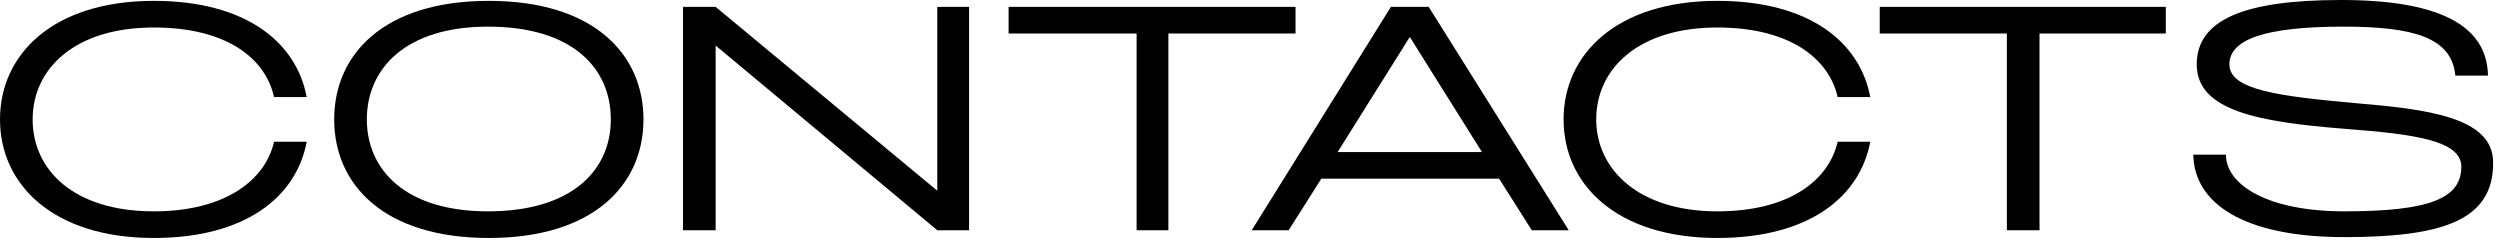
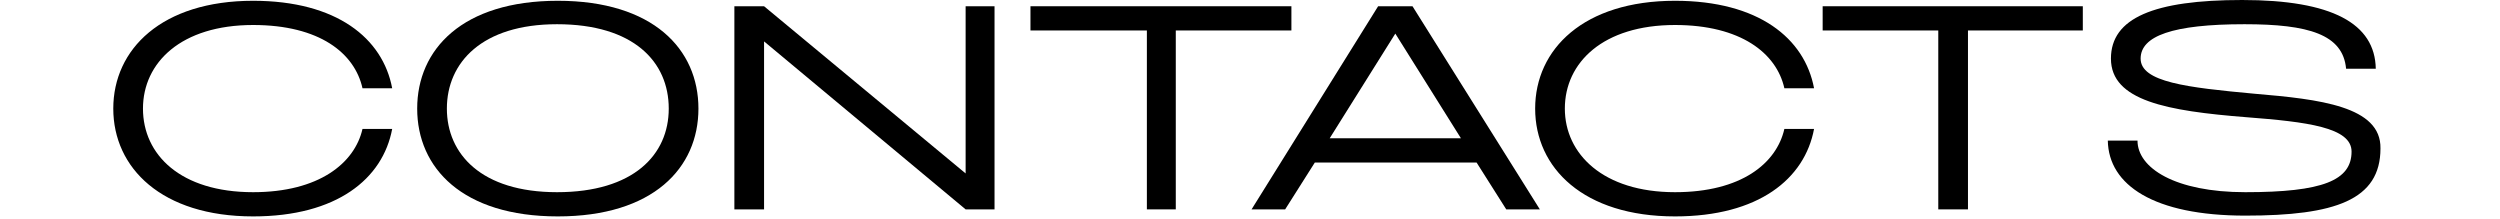
- <svg xmlns="http://www.w3.org/2000/svg" width="291" height="28" viewBox="0 0 291 28" fill="none">
+ <svg xmlns="http://www.w3.org/2000/svg" width="320" height="28" viewBox="0 0 291 28" fill="none">
  <path d="M3.8 13.9C3.8 19.8 8.6 24.6 17.9 24.6C26.3 24.6 30.9 20.9 31.9 16.5H35.7C34.5 22.9 28.6 27.7 17.9 27.7C6.2 27.7 0 21.5 0 13.9C0 6.3 6.2 0.1 17.9 0.1C28.6 0.1 34.5 4.9 35.7 11.3H31.9C30.9 6.8 26.4 3.2 17.9 3.2C8.7 3.2 3.8 8 3.8 13.9Z" fill="black" />
  <path d="M56.9 0.1C44.7 0.1 38.9 6.3 38.9 13.9C38.9 21.5 44.7 27.7 56.9 27.7C69.1 27.7 74.9 21.5 74.9 13.9C74.9 6.3 69.1 0.1 56.9 0.1ZM56.8 24.6C47.1 24.6 42.7 19.7 42.7 13.9C42.7 8 47.2 3.1 56.8 3.1C66.6 3.1 71.1 7.9 71.1 13.9C71.1 19.8 66.6 24.6 56.8 24.6Z" fill="black" />
  <path d="M109.1 22.2L83.3 0.8H79.5V26.8H83.3V5.3L109.1 26.8H112.8V0.8H109.1V22.2Z" fill="black" />
  <path d="M150.8 0.8H117.4V3.9H132.3V26.8H136V3.9H150.8V0.8Z" fill="black" />
  <path d="M166.3 0.8H161.9L145.7 26.8H150L153.8 20.8H174.5L178.3 26.8H182.6L166.3 0.8ZM155.7 17.7L164.1 4.3L172.5 17.7H155.7Z" fill="black" />
  <path d="M199.9 3.2C208.3 3.2 212.9 6.8 213.9 11.3H217.7C216.5 4.9 210.6 0.1 199.9 0.1C188.2 0.1 182 6.3 182 13.9C182 21.5 188.2 27.7 199.9 27.7C210.6 27.7 216.5 22.9 217.7 16.5H213.9C212.9 20.9 208.4 24.6 199.9 24.6C190.7 24.6 185.8 19.7 185.8 13.9C185.8 8 190.7 3.2 199.9 3.2Z" fill="black" />
  <path d="M218.8 3.9H233.6V26.8H237.4V3.9H252.1V0.8H218.8V3.9Z" fill="black" />
  <path d="M274.1 12C265.4 11.2 259.5 10.5 259.5 7.5C259.5 4.6 263.6 3.1 272.8 3.1C281 3.1 285.4 4.4 285.8 8.8H289.6C289.5 3 284 0 272.5 0C261.2 0 255.7 2.3 255.7 7.5C255.7 12.9 262.9 14.2 273 15C280.8 15.6 286.5 16.3 286.5 19.4C286.5 23.1 282.8 24.6 272.9 24.6C263.9 24.6 259.1 21.5 259.1 18H255.3C255.4 23.7 261.2 27.6 272.9 27.6C284.4 27.6 290.2 25.6 290.2 19C290.3 13.6 282.4 12.7 274.1 12Z" fill="black" />
</svg>
